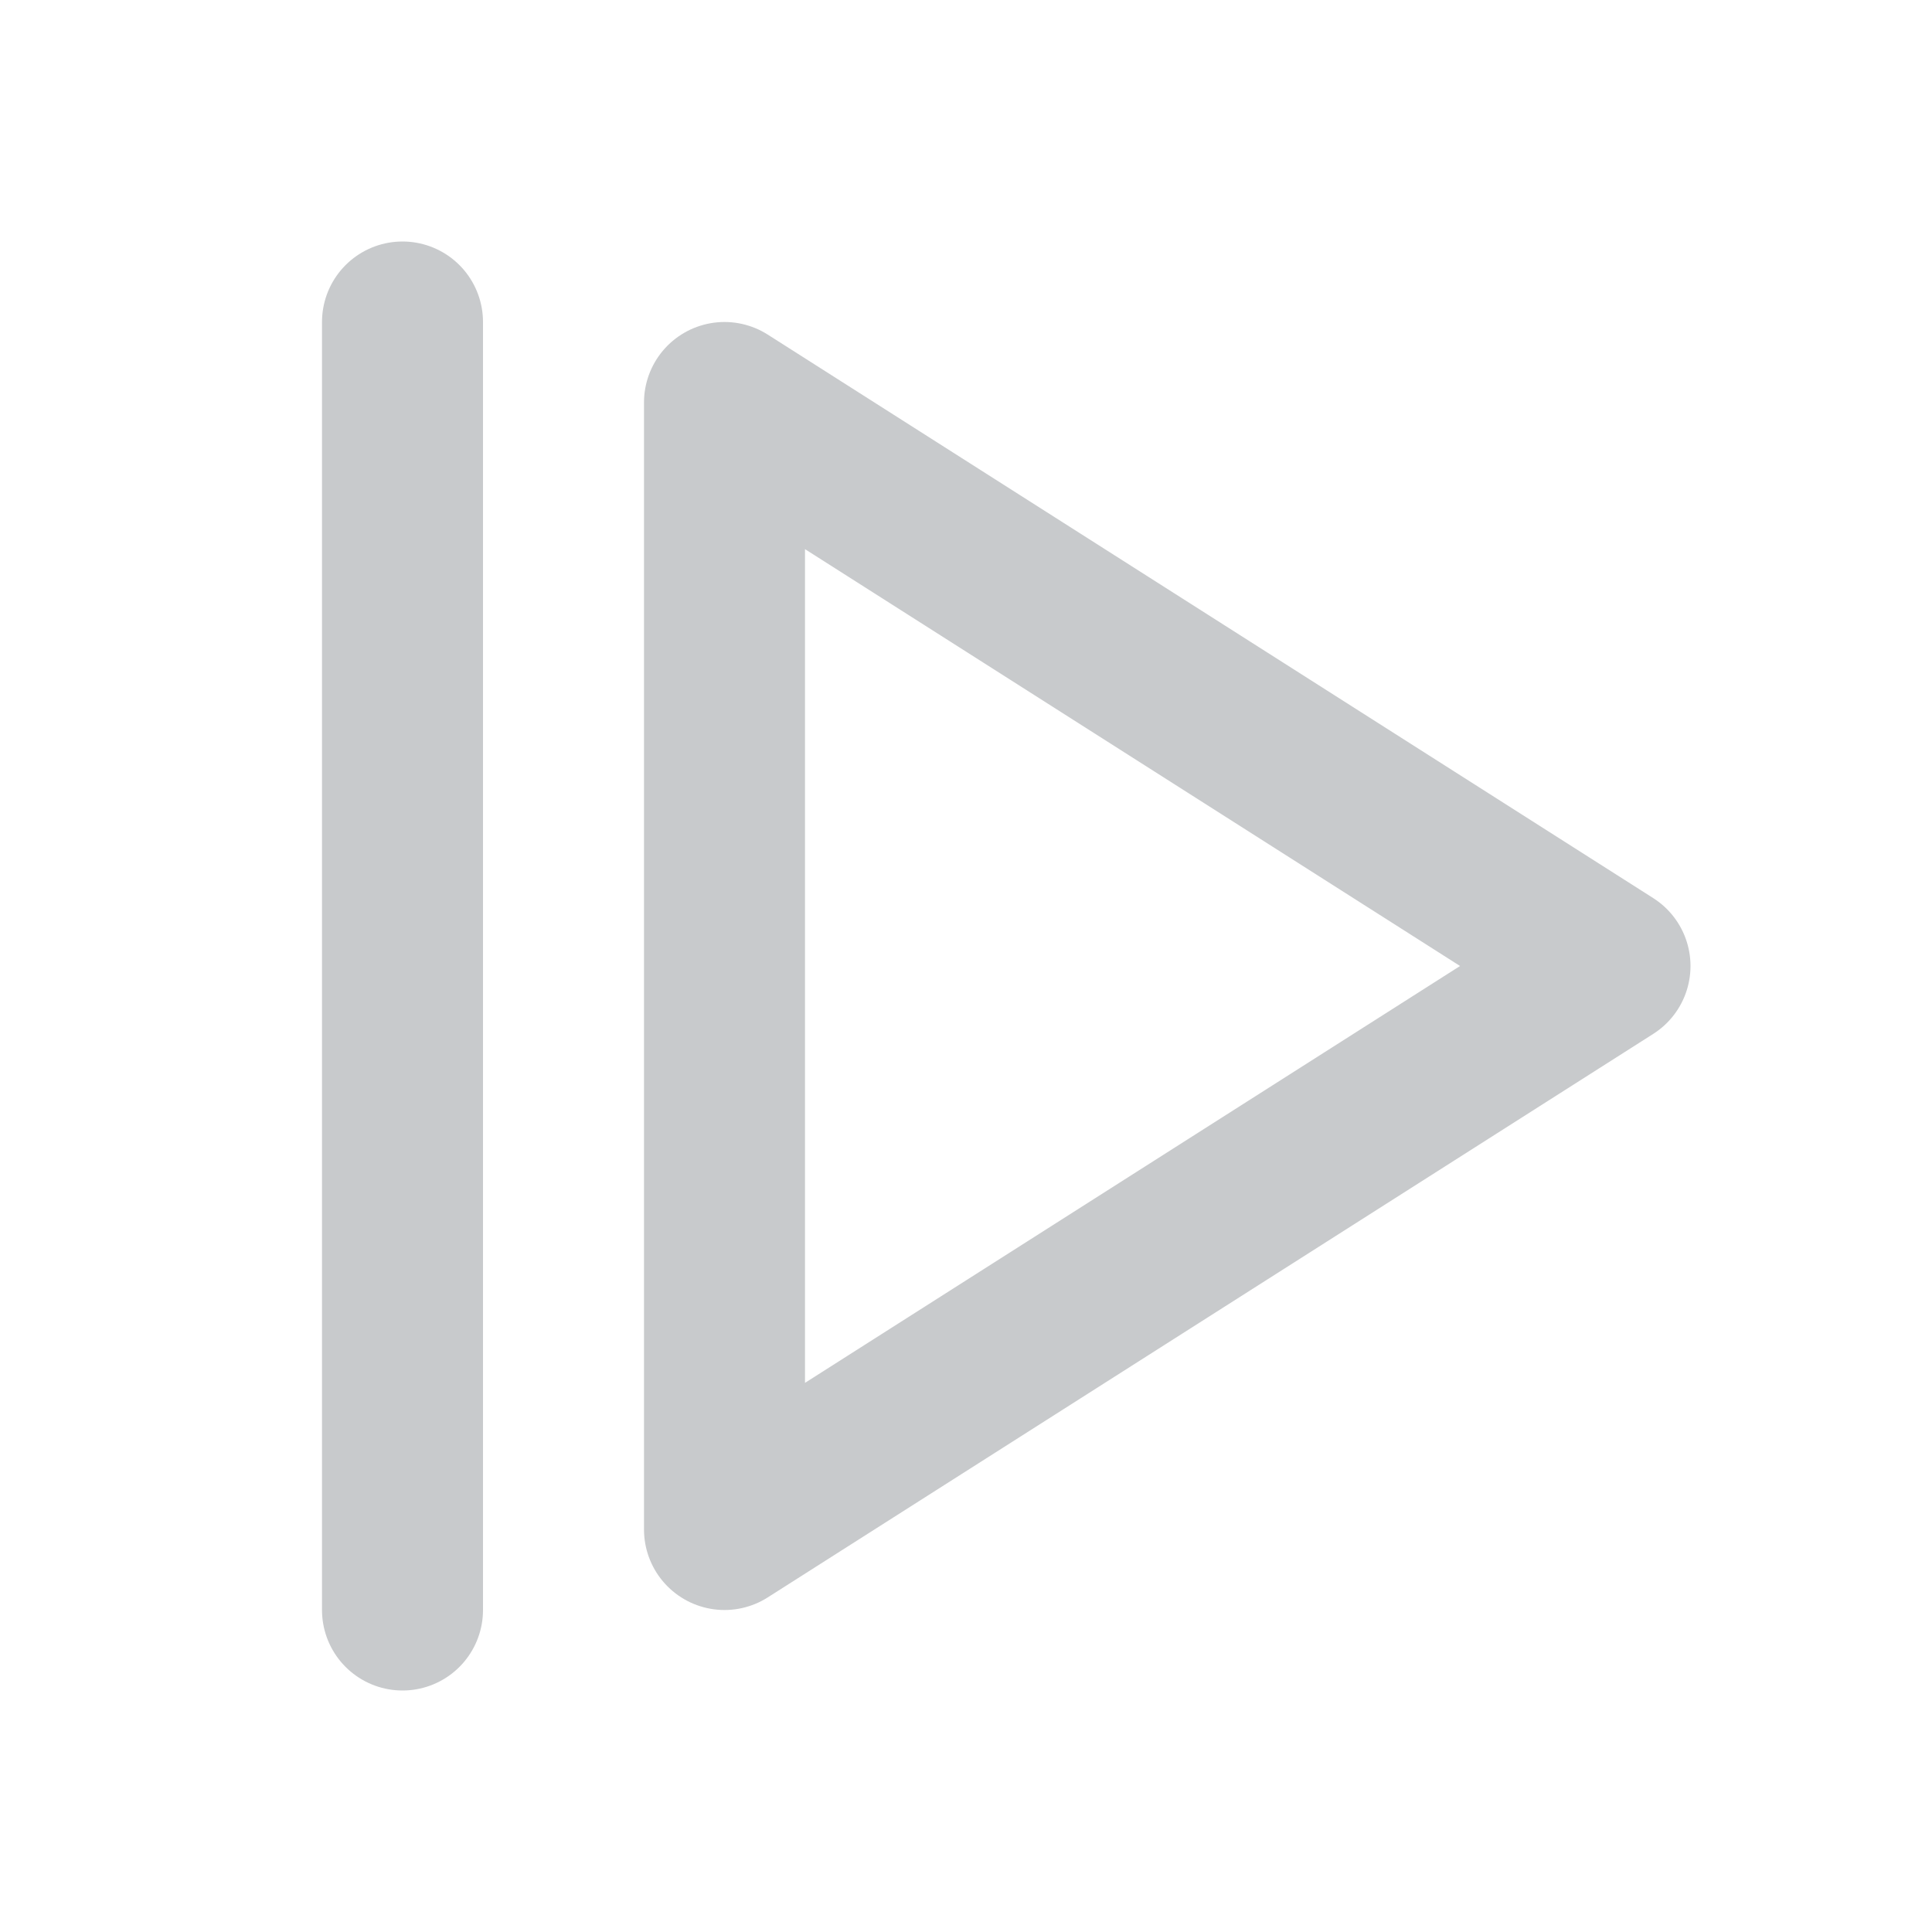
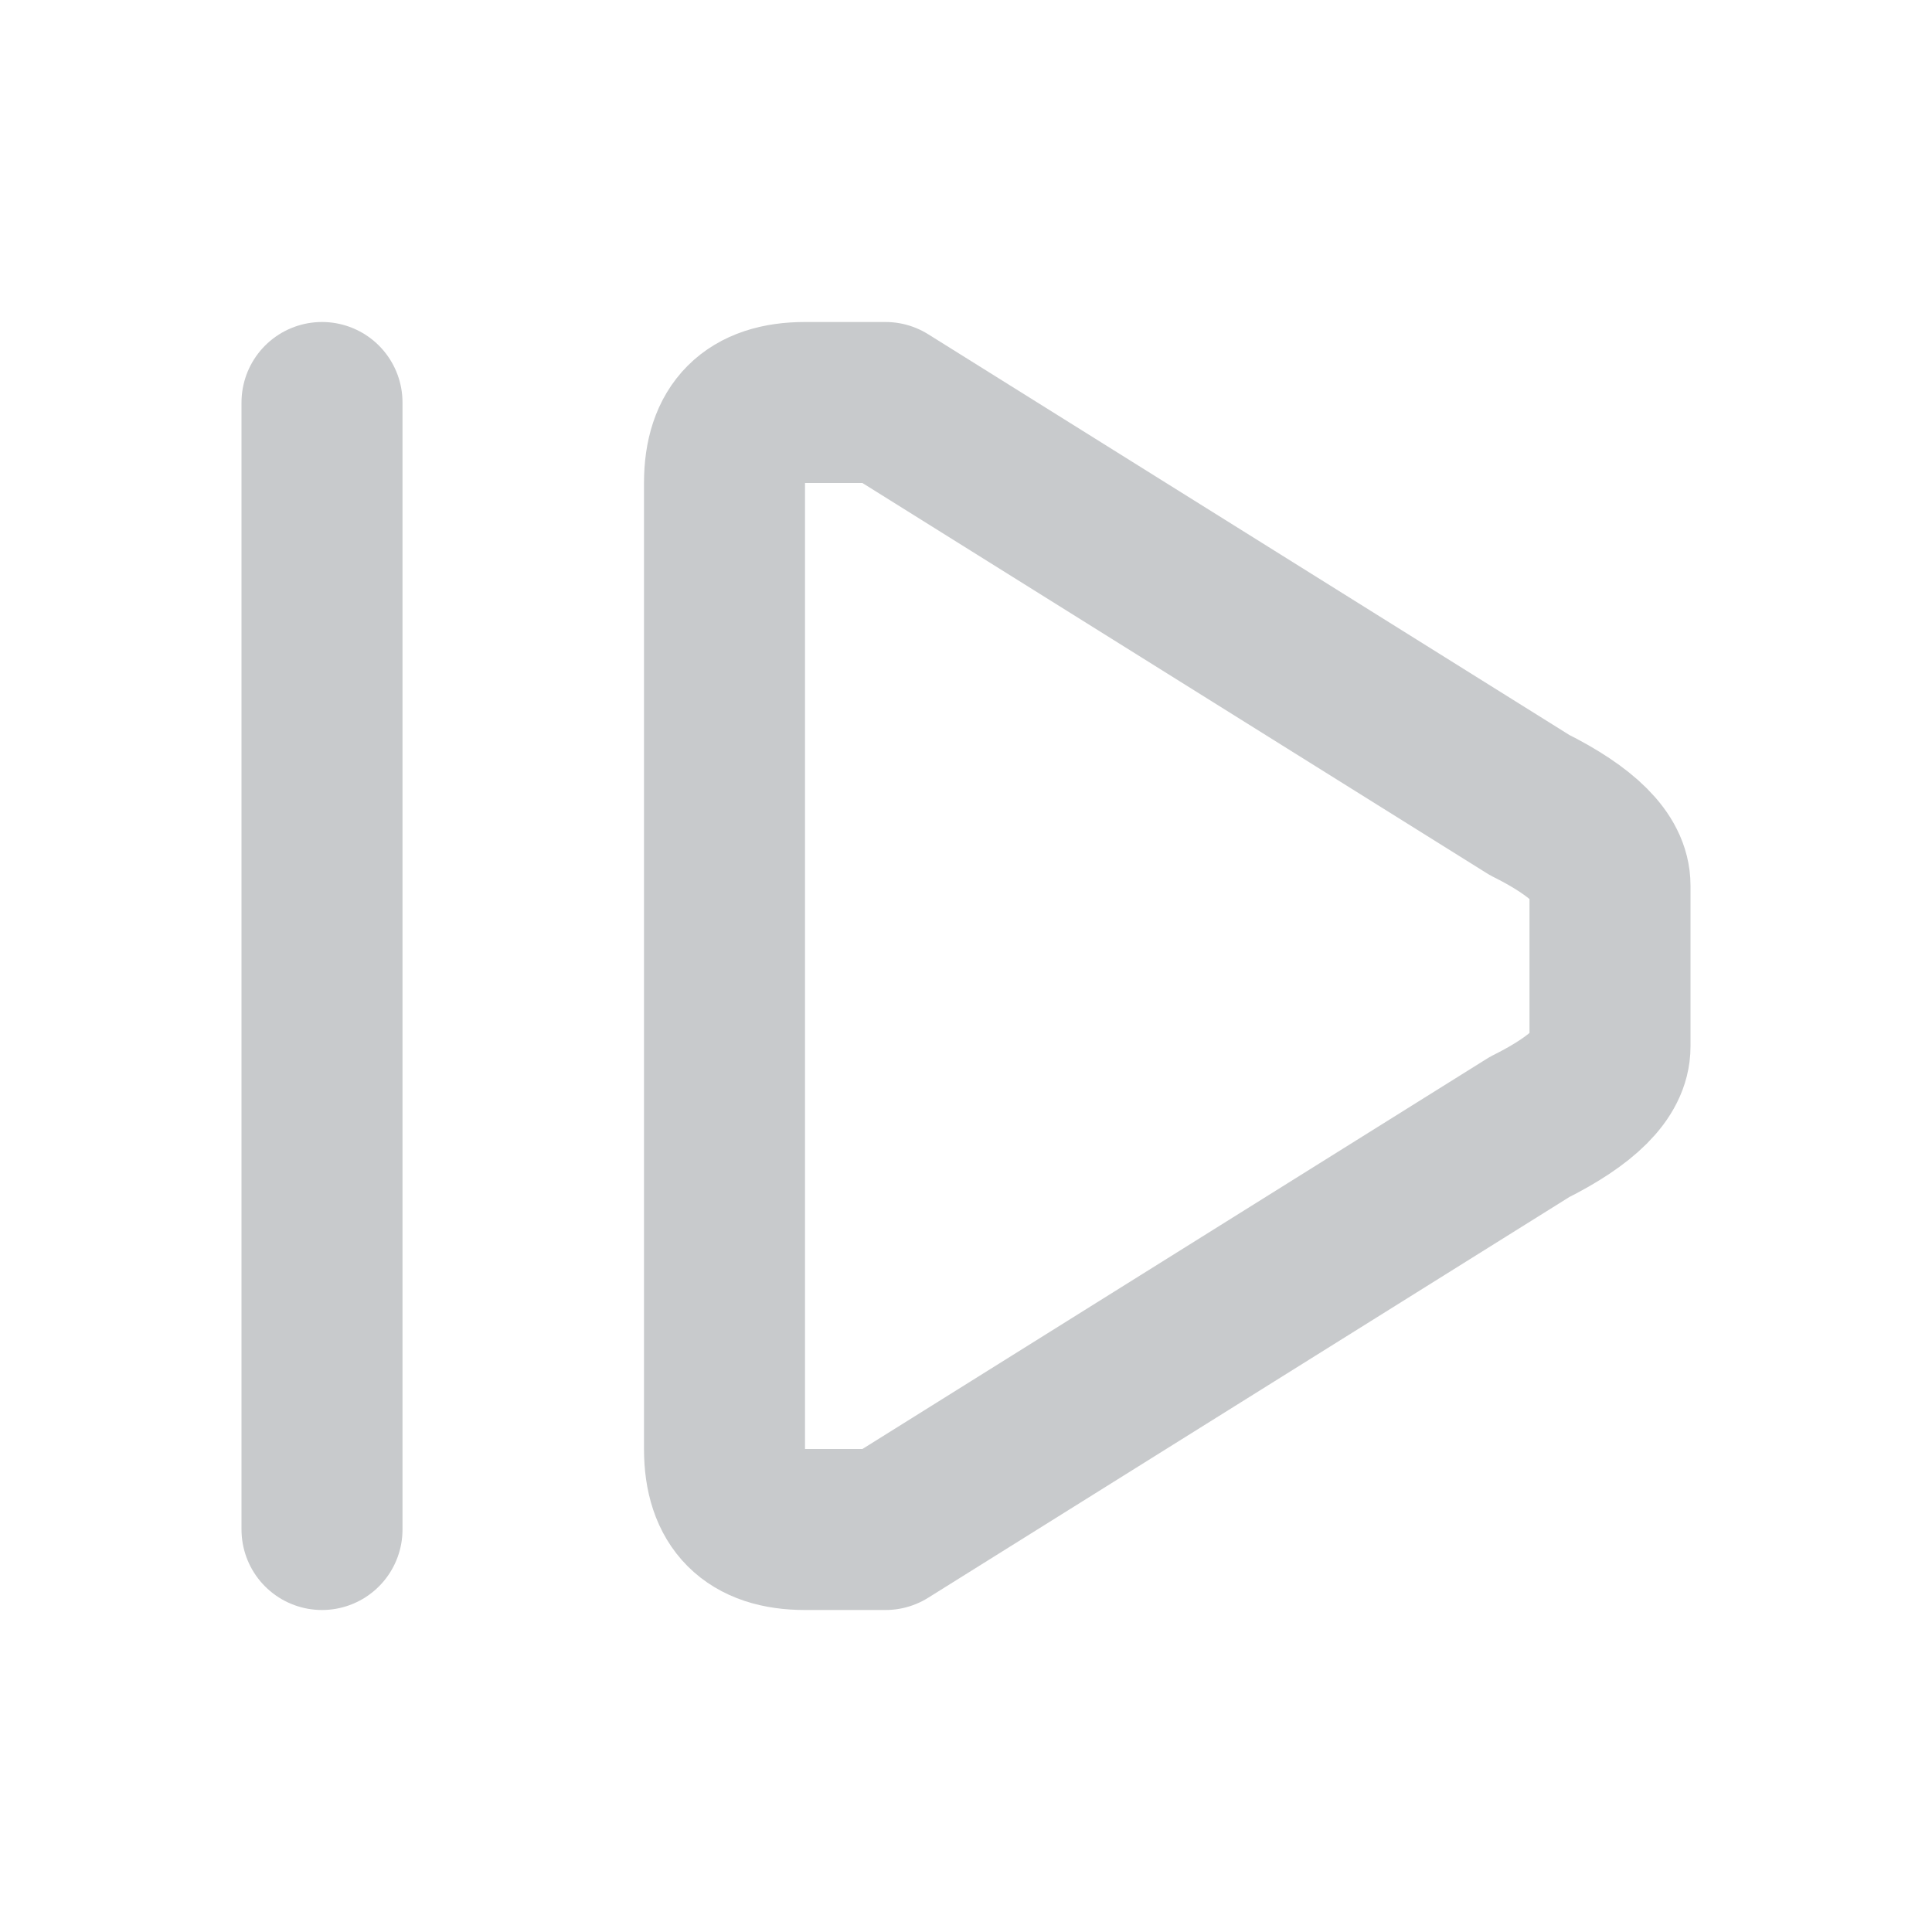
<svg xmlns="http://www.w3.org/2000/svg" width="24" height="24" viewBox="0 0 24 24" fill="none" stroke="#c8cacc" stroke-width="2" stroke-linecap="round" stroke-linejoin="round">
-   <path d="M5 4v16" />
-   <path d="M9 5l11 7-11 7Z" />
+   <path d="M4 5v14" />
+   <path transform="translate(2 0)" d="M8 5h1l8 5q1 0.5 1 1v2q0 0.5-1 1l-8 5H8q-1 0-1-1V6q0-1 1-1z" />
</svg>
